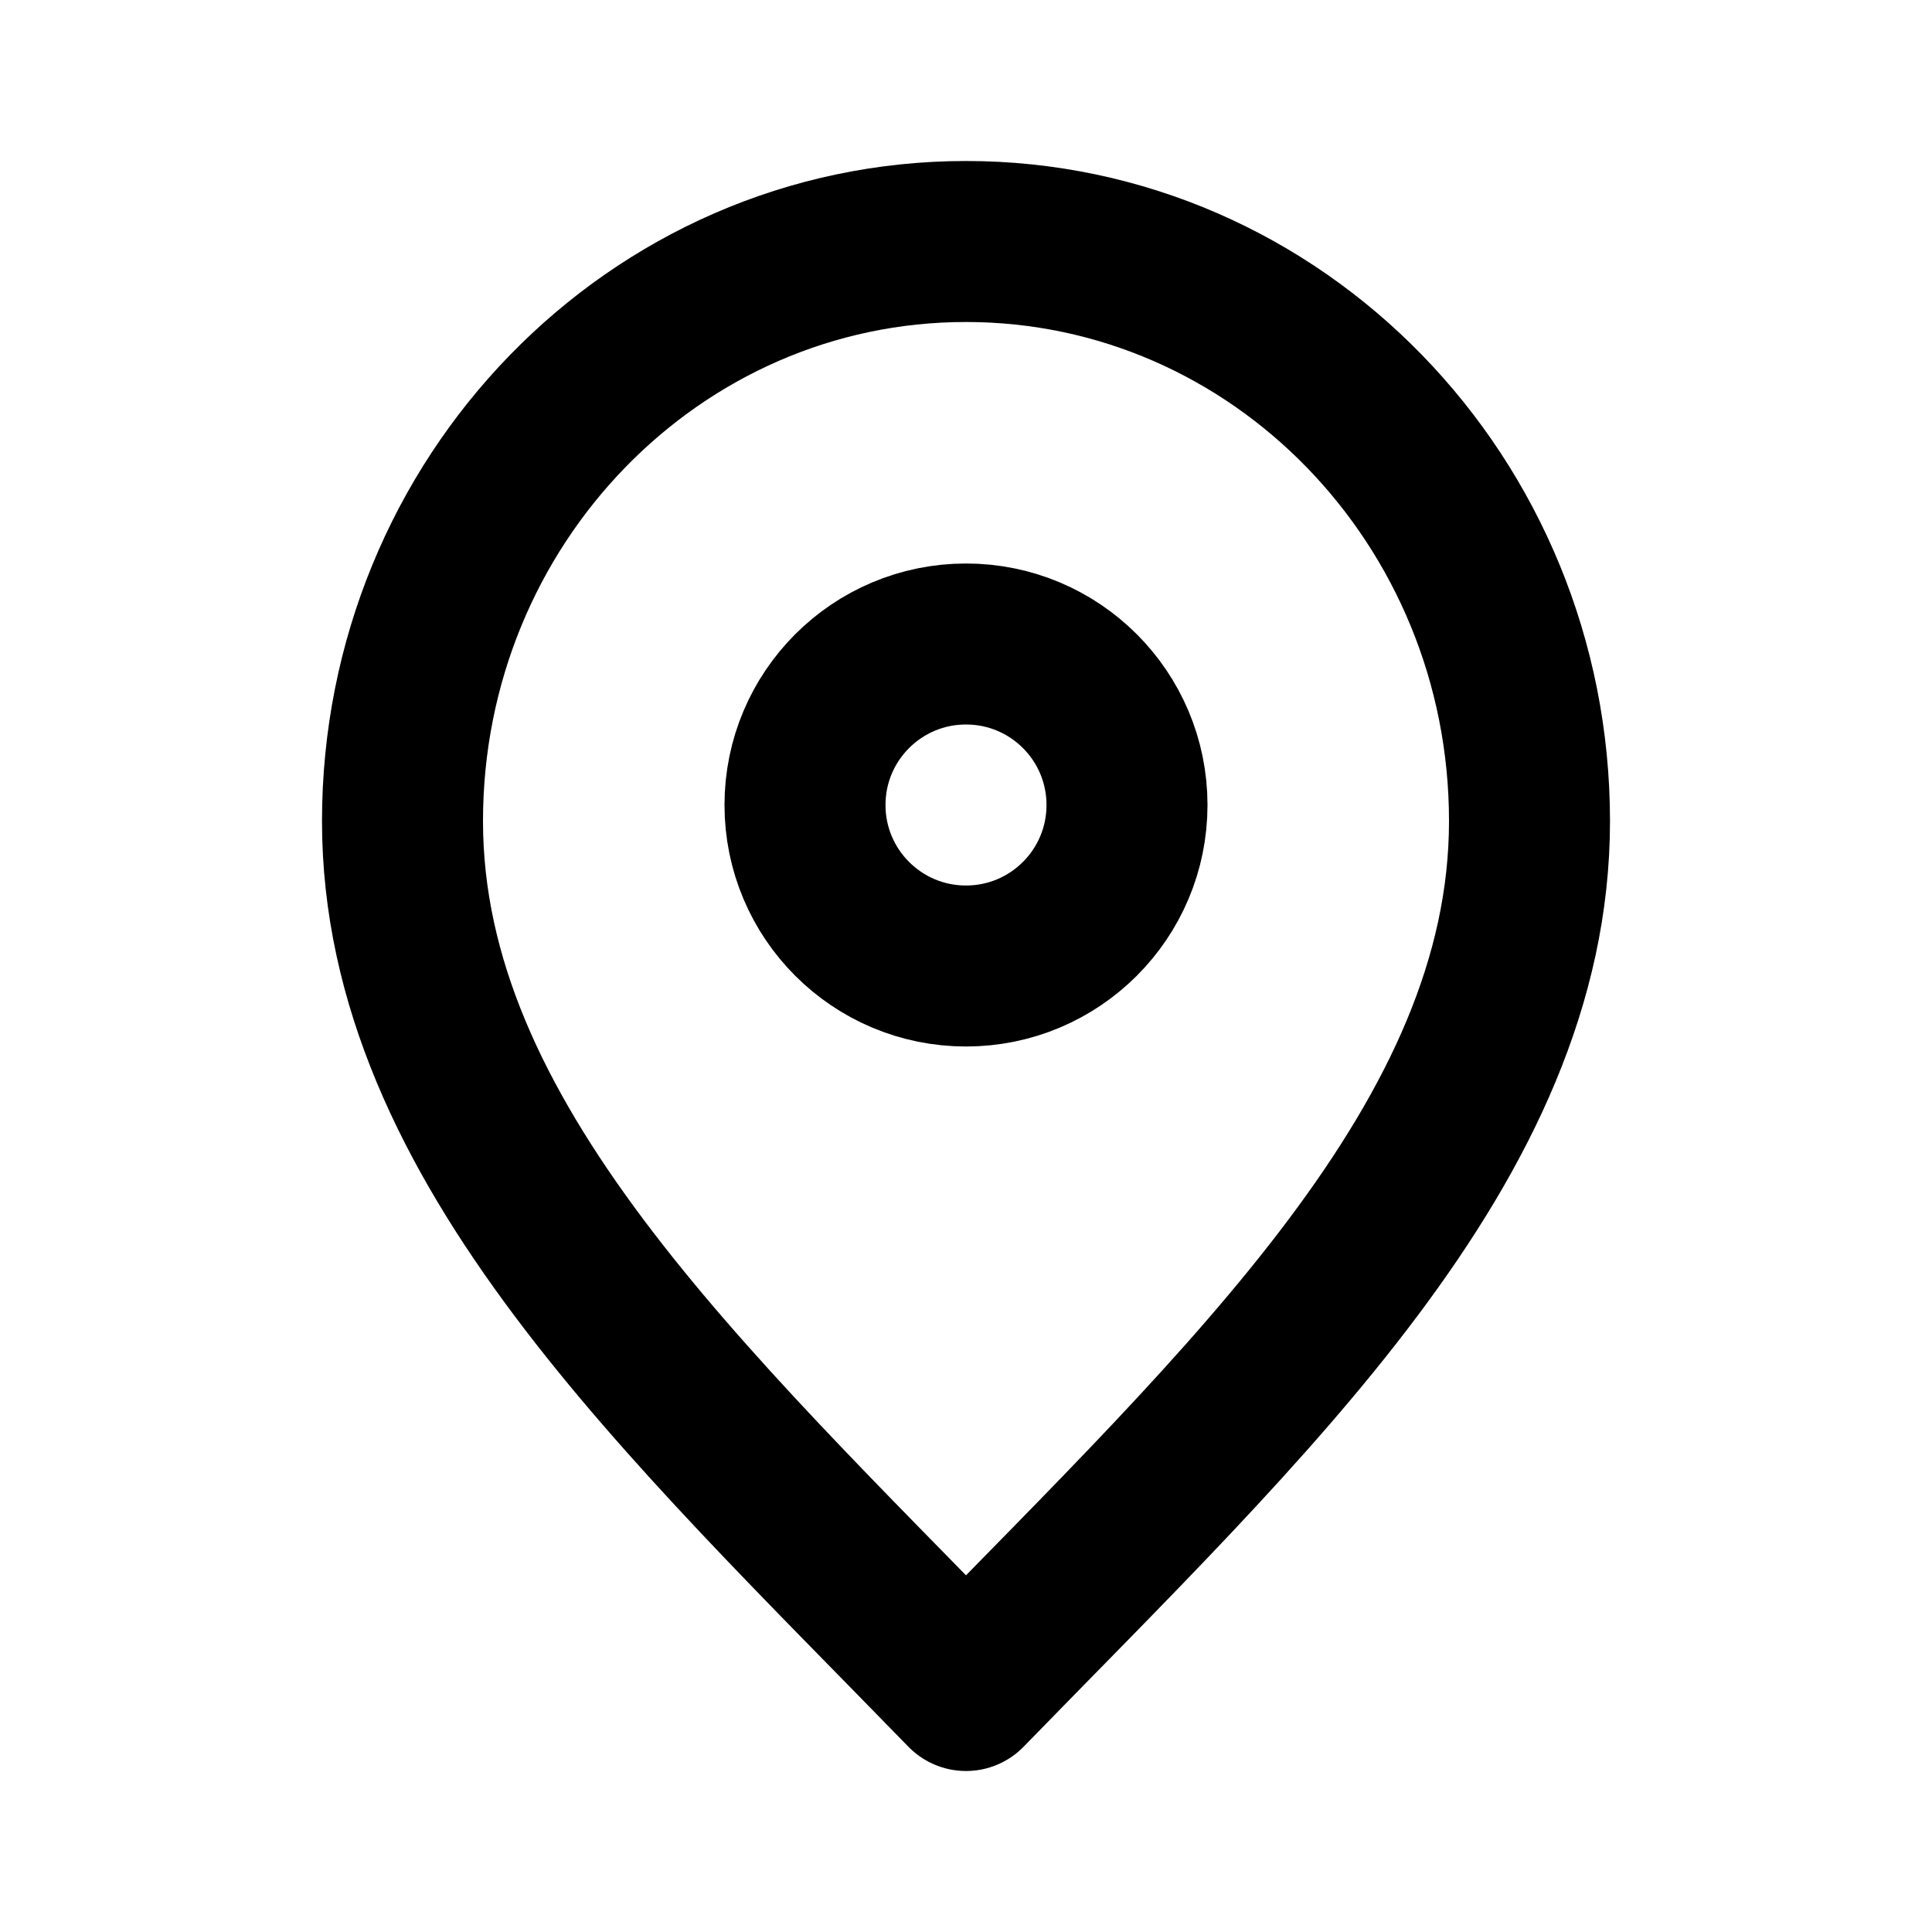
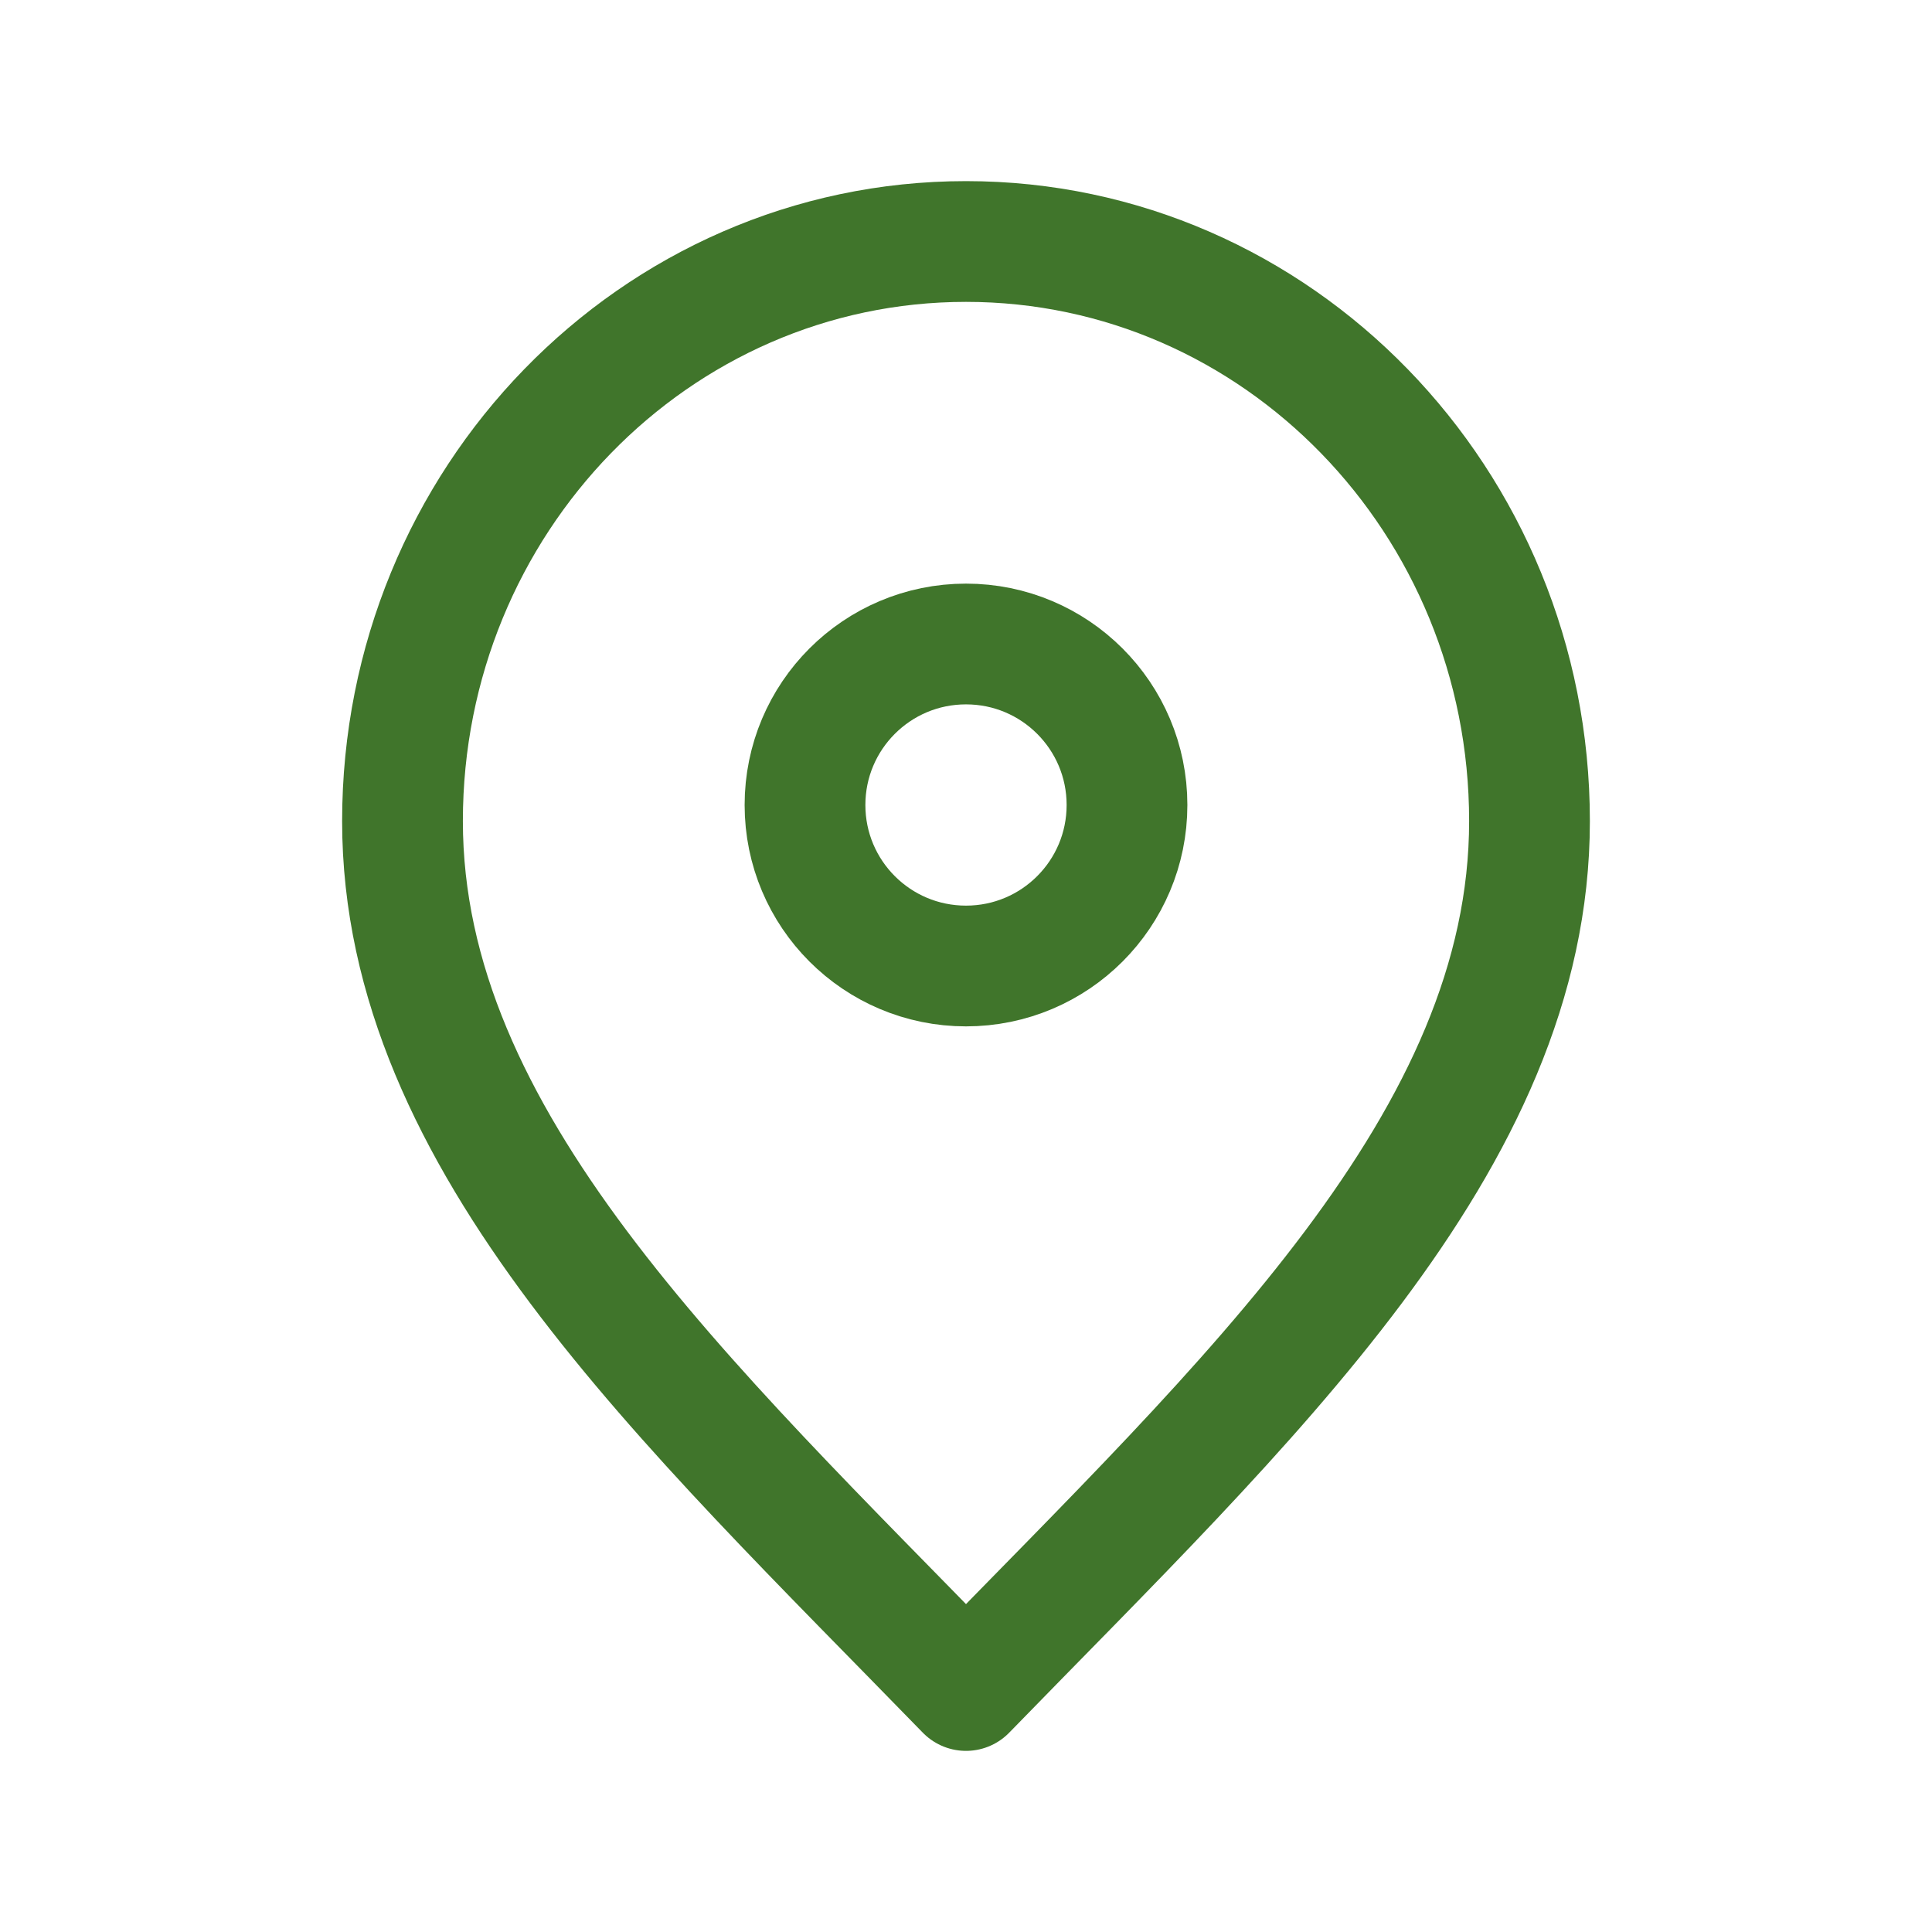
<svg xmlns="http://www.w3.org/2000/svg" width="800px" height="800px" viewBox="0 0 24 24" fill="none">
-   <path d="M12 21C15.5 17.4 19 14.176 19 10.2C19 6.224 15.866 3 12 3C8.134 3 5 6.224 5 10.2C5 14.176 8.5 17.4 12 21Z" stroke="#000000" stroke-width="2" stroke-linecap="round" stroke-linejoin="round" />
-   <path d="M12 12C13.105 12 14 11.105 14 10C14 8.895 13.105 8 12 8C10.895 8 10 8.895 10 10C10 11.105 10.895 12 12 12Z" stroke="#000000" stroke-width="2" stroke-linecap="round" stroke-linejoin="round" />
+   <path d="M12 21C15.5 17.4 19 14.176 19 10.2C19 6.224 15.866 3 12 3C8.134 3 5 6.224 5 10.2C5 14.176 8.5 17.4 12 21Z" stroke="#40752B" stroke-width="1.5" stroke-linecap="round" stroke-linejoin="round" />
+   <path d="M12 12C13.105 12 14 11.105 14 10C14 8.895 13.105 8 12 8C10.895 8 10 8.895 10 10C10 11.105 10.895 12 12 12Z" stroke="#40752B" stroke-width="1.5" stroke-linecap="round" stroke-linejoin="round" />
</svg>
